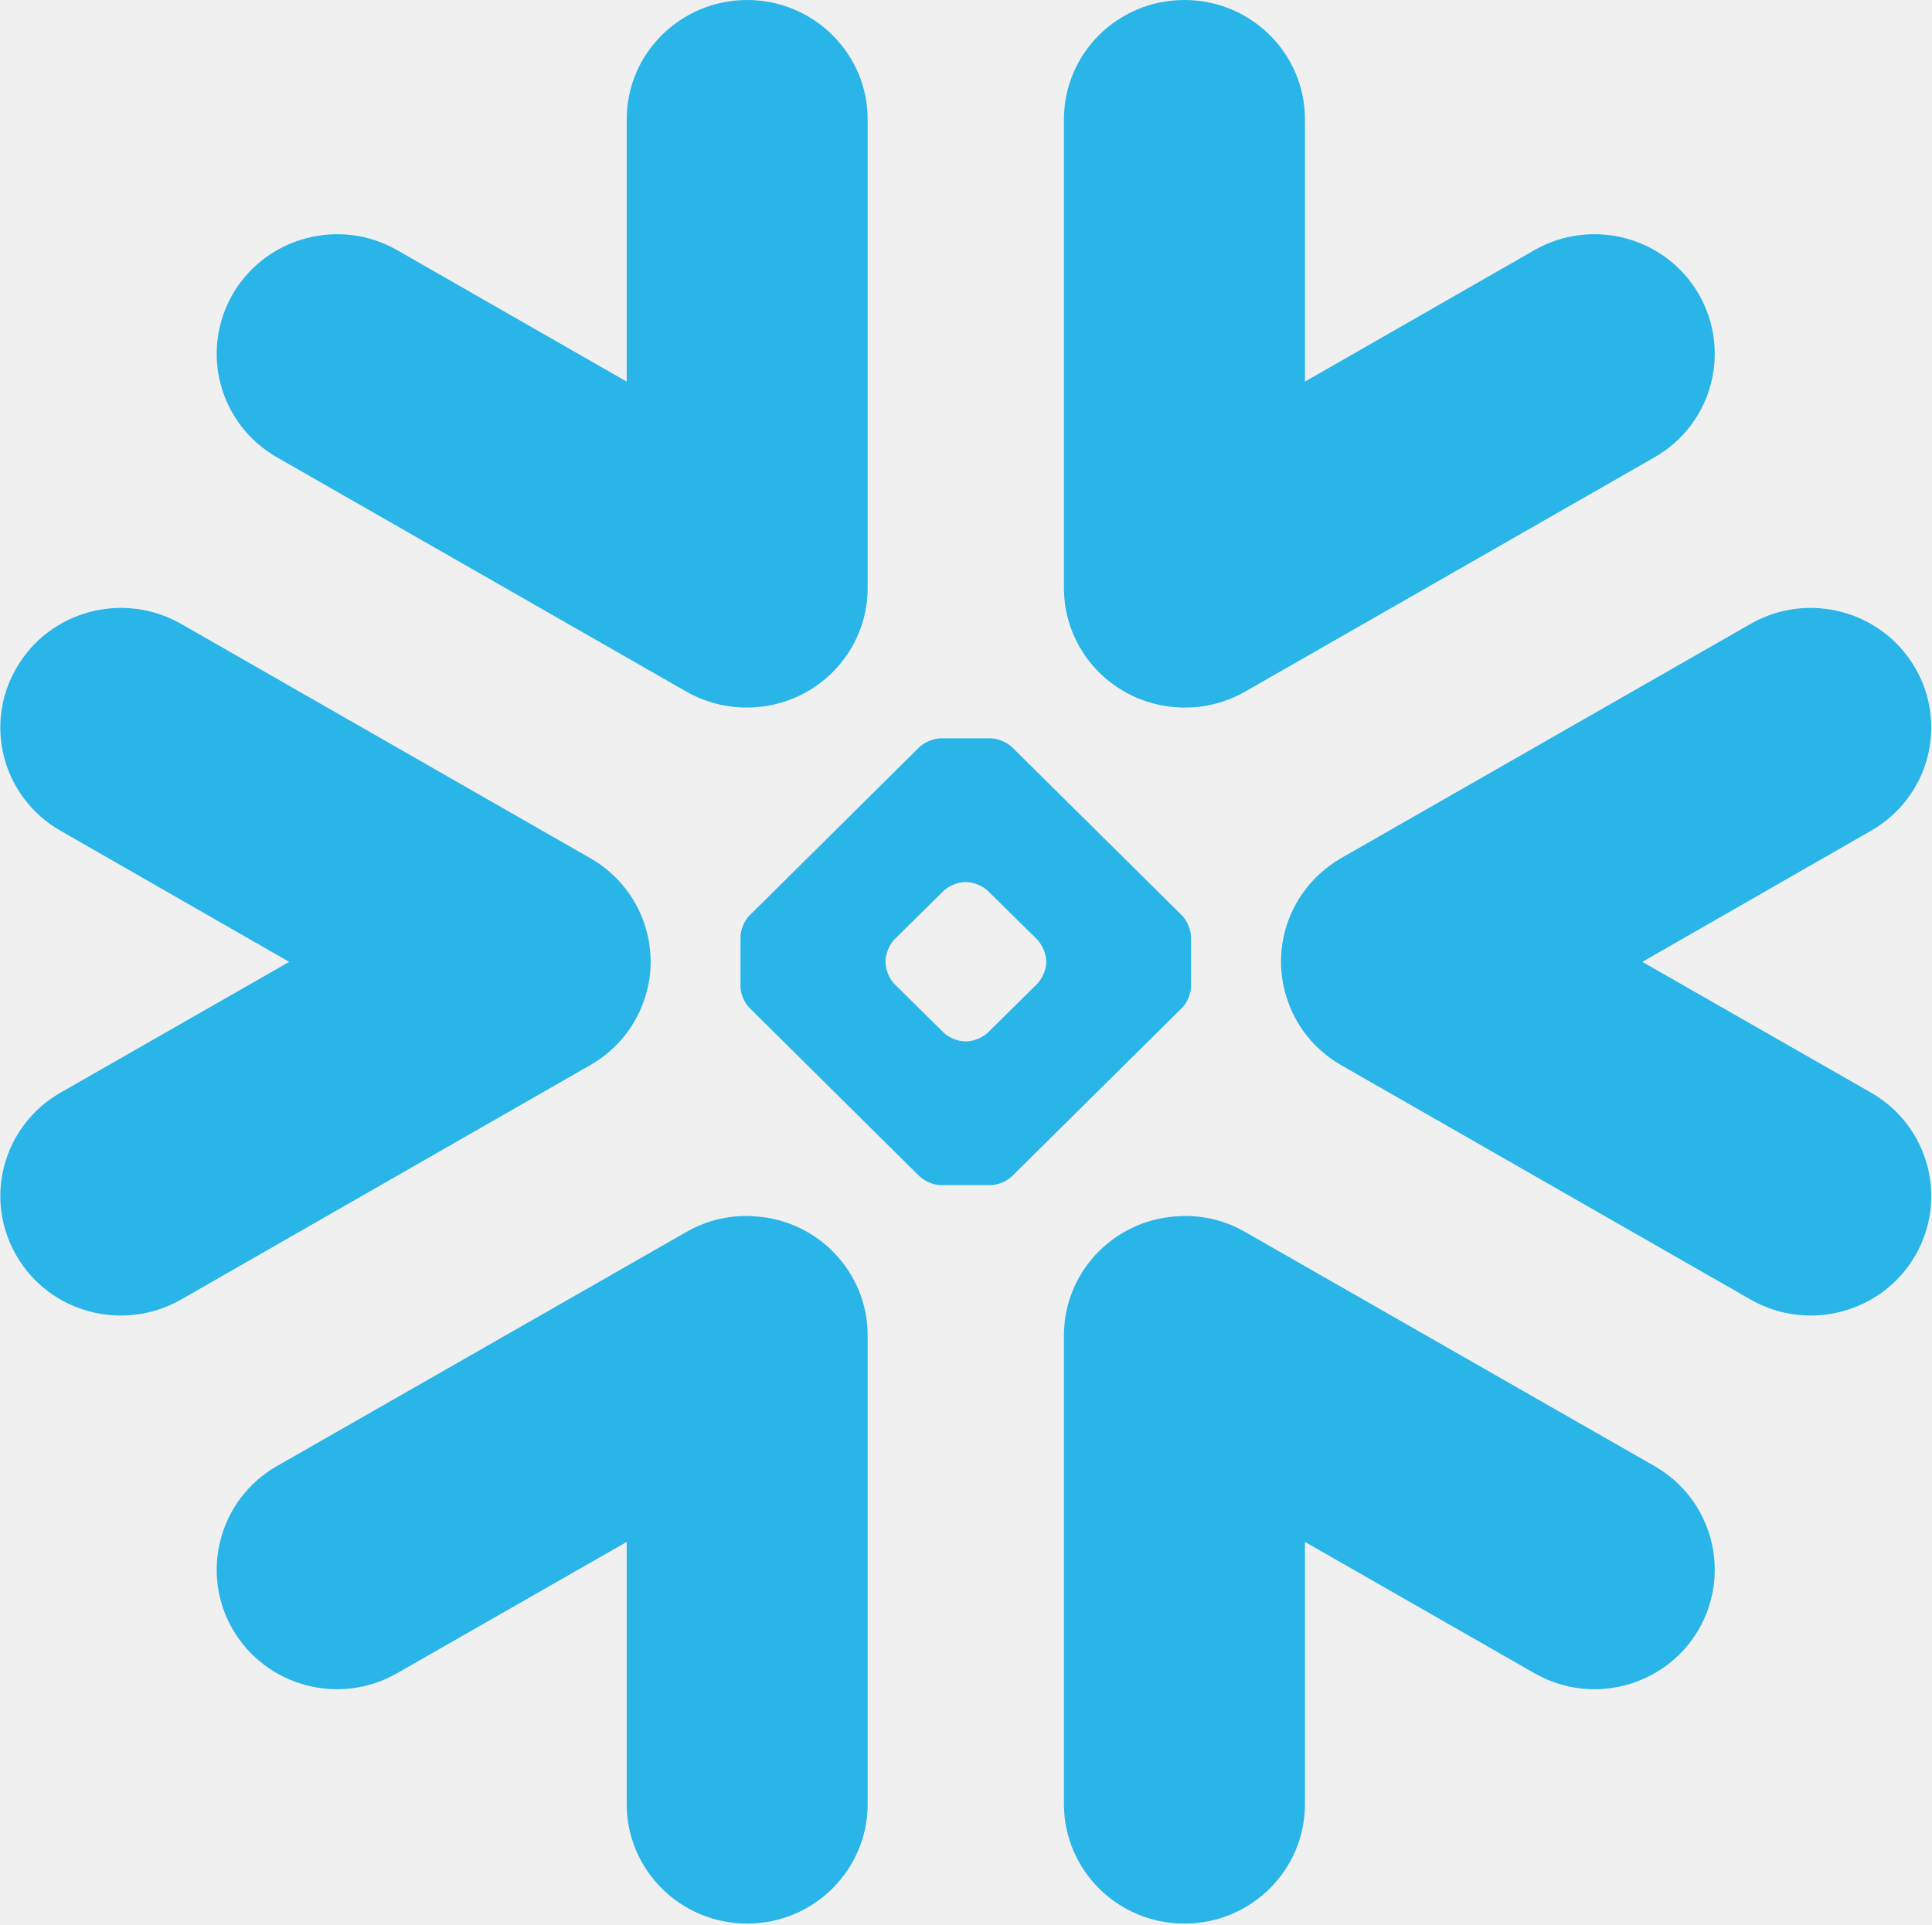
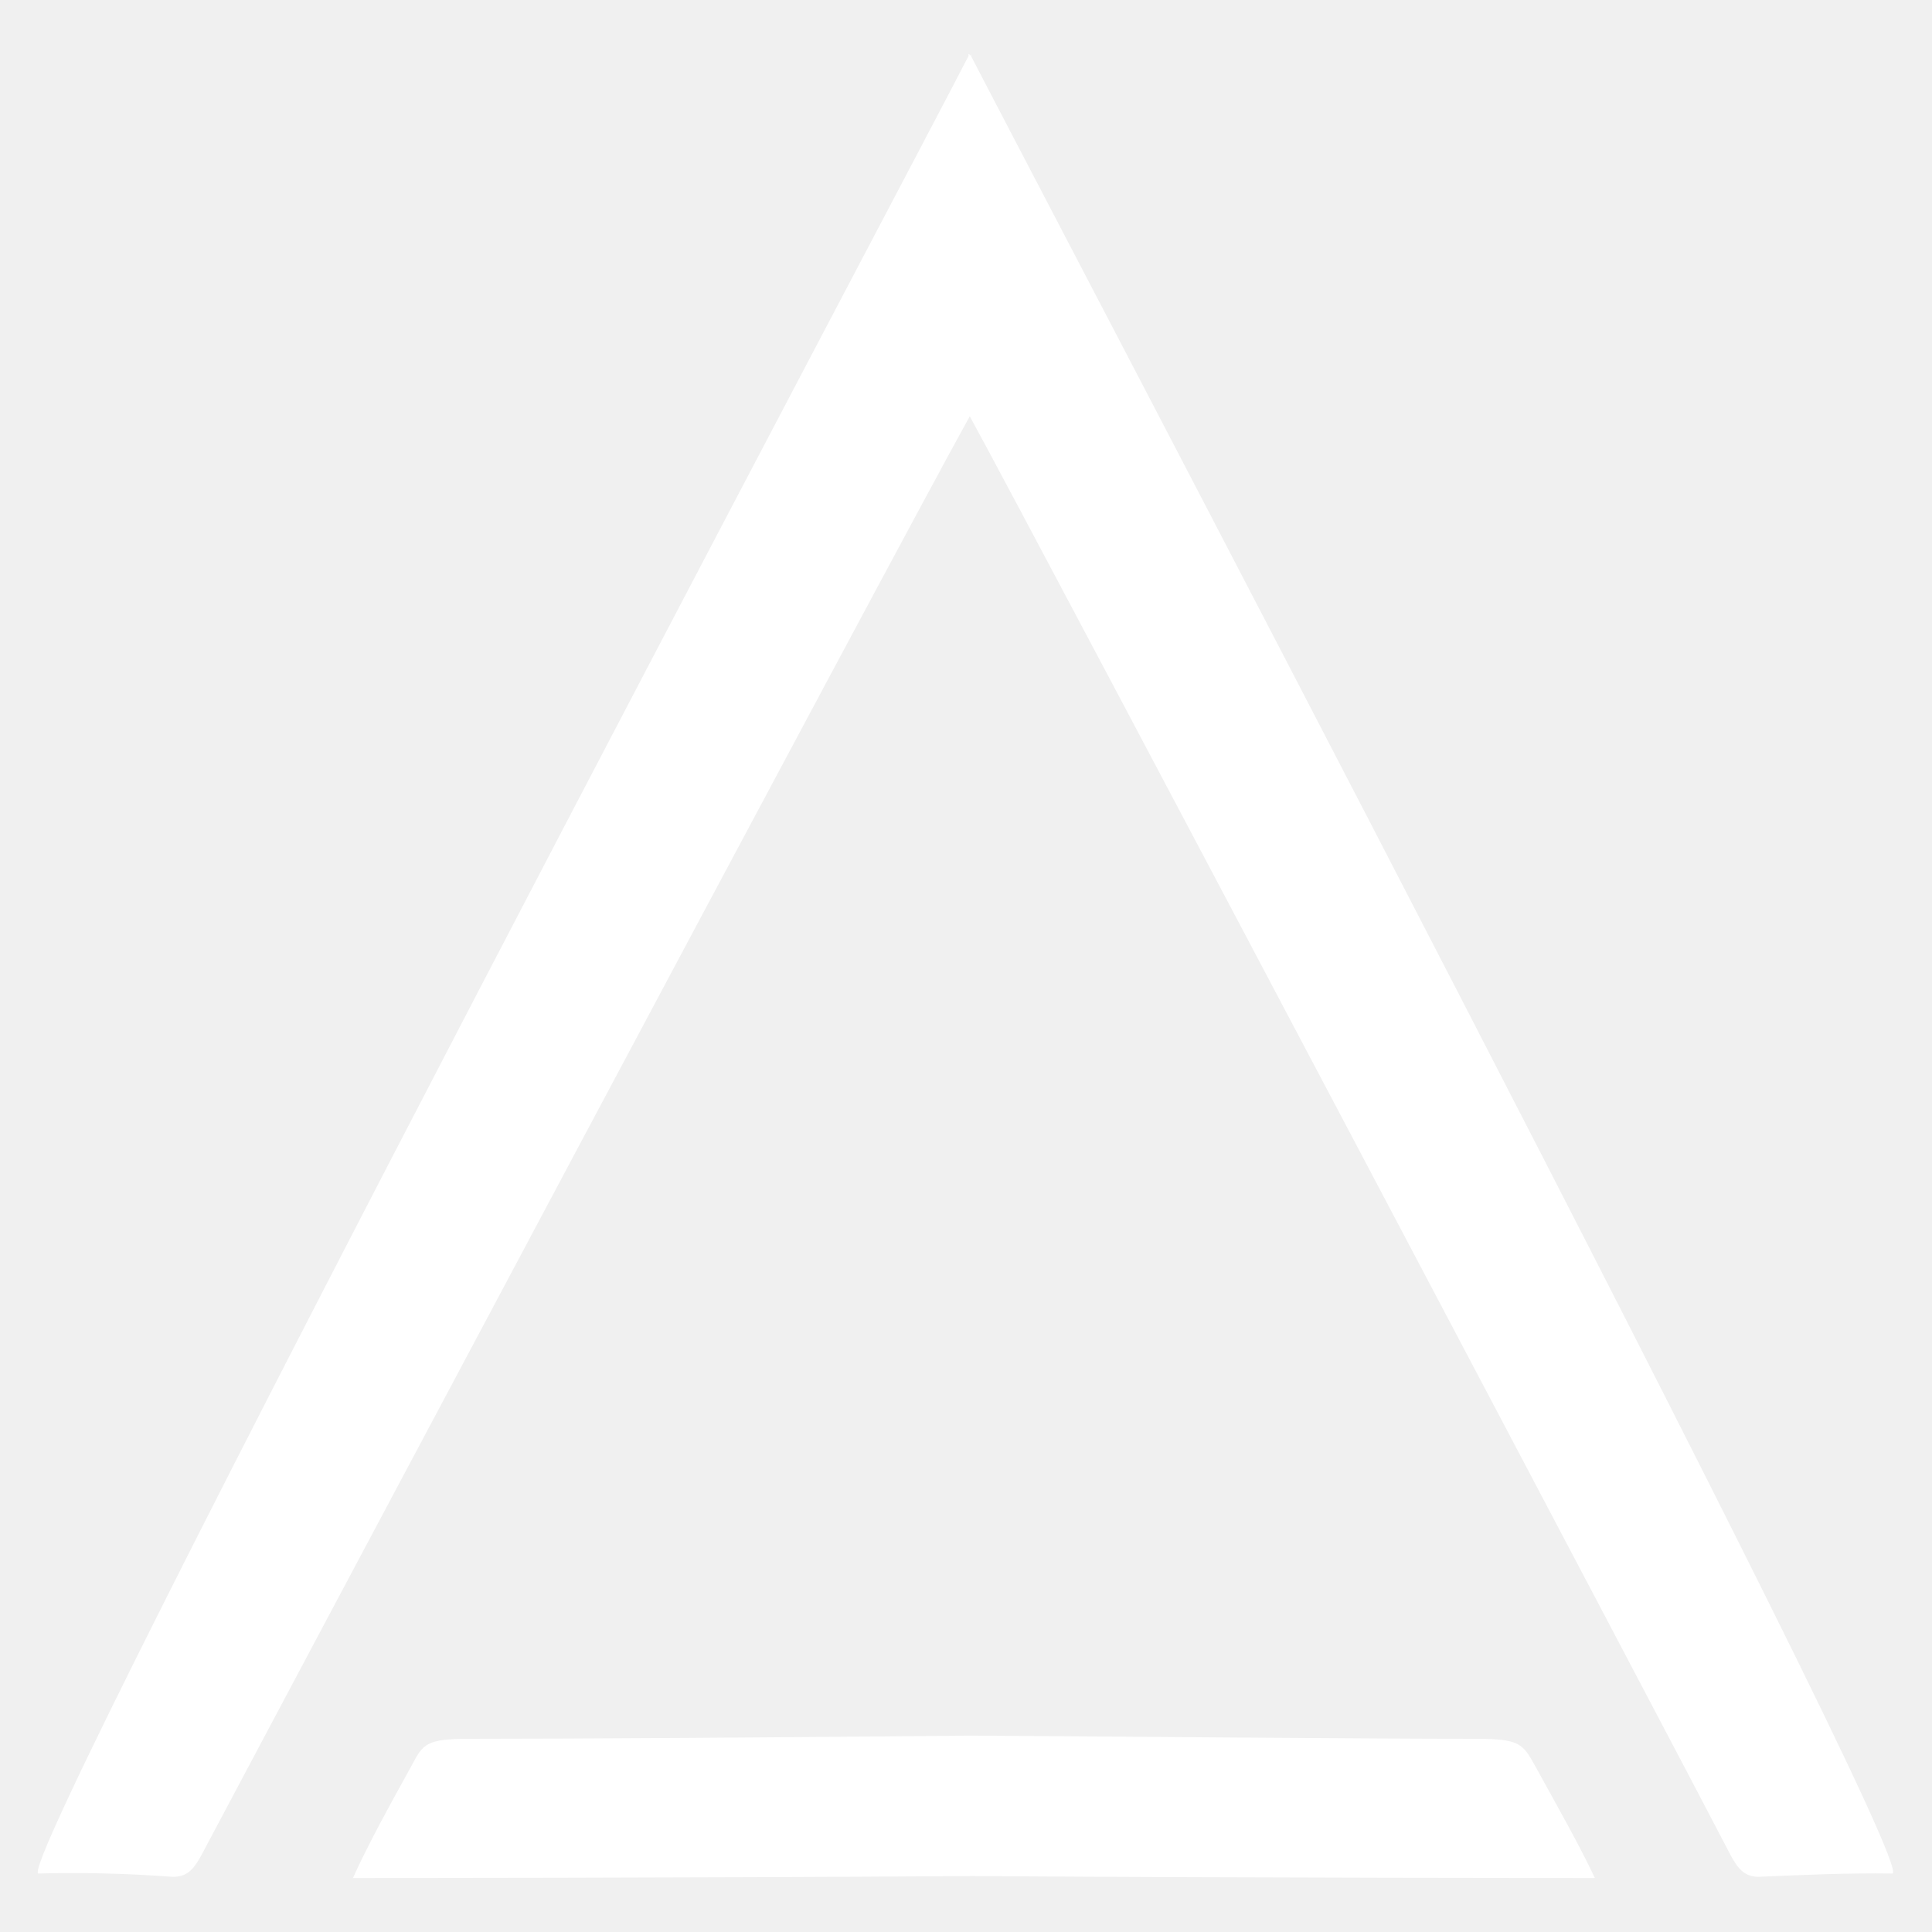
- <svg xmlns="http://www.w3.org/2000/svg" version="1.2" baseProfile="tiny-ps" viewBox="0 0 1565 1559" width="1565" height="1559">
-   <defs>
-     <clipPath clipPathUnits="userSpaceOnUse" id="cp1">
-       <path d="M0.24 0L6893.26 0L6893.26 1558.22L0.24 1558.22L0.24 0Z" />
-     </clipPath>
-   </defs>
-   <style>
- 		tspan { white-space:pre }
- 		.shp0 { fill: #29b5e8 } 
- 	</style>
-   <g id="HOMEPAGE">
-     <g id="Snowflake-Homepage-platform-alt-3-Copy">
-       <g id="Components-/-Navigation-/-Main">
-         <g id="Logo-/-Snowflake-Blue">
-           <g id="Layer">
-             <g id="Mask">
- 						</g>
-             <g id="Clip-Path: Clip-Path: Fill-1" clip-path="url(#cp1)">
-               <g id="Clip-Path: Fill-1">
-                 <path id="Fill-1" fill-rule="evenodd" class="shp0" d="M522.63 807.57C515.63 830.07 500.44 850.06 478.07 862.84L146.72 1052.69C99.92 1079.39 40.3 1063.56 13.44 1017.38C-13.59 970.94 2.32 911.86 49.08 885.08L234.26 779.17L49.08 672.98C2.32 646.24 -13.67 587.15 13.44 540.88C40.3 494.58 99.92 478.7 146.72 505.4L478.07 695.13C501.37 708.46 516.94 729.6 523.48 753.24C525.68 760.84 526.66 768.44 527.04 776.08C527.3 786.6 525.94 797.26 522.63 807.57ZM612.54 985.38C663 988.98 702.84 1030.84 702.84 1081.77L702.84 1461.36C702.84 1514.89 659.05 1558.22 605.29 1558.22C551.27 1558.22 507.65 1514.89 507.65 1461.36L507.65 1249.05L321.84 1355.29C275.25 1382.2 215.67 1366.28 188.6 1320.06C161.7 1273.75 177.61 1214.37 224.29 1187.63L555.9 998.02C573.72 987.71 593.49 983.76 612.54 985.38ZM952.17 572.85C901.59 569.15 861.83 527.22 861.83 476.33L861.83 96.69C861.83 43.34 905.37 0 959.43 0C1013.44 0 1057.07 43.34 1057.07 96.69L1057.07 309.13L1242.75 202.72C1289.43 175.98 1349.04 191.85 1375.95 238.08C1402.8 284.56 1386.98 343.68 1340.26 370.42L1008.69 560.2C990.87 570.38 971.14 574.37 952.17 572.85ZM224.29 370.42C177.61 343.68 161.7 284.56 188.6 238.08C215.67 191.85 275.25 175.98 321.84 202.72L507.65 309.13L507.65 96.69C507.65 43.34 551.27 0 605.29 0C659.05 0 702.84 43.34 702.84 96.69L702.84 476.33C702.84 527.22 663 569.15 612.54 572.85C593.49 574.37 573.72 570.38 555.9 560.2L224.29 370.42ZM819.83 952.74C815.88 956.77 808.28 960.04 802.51 960.04L761.99 960.04C756.43 960.04 748.71 956.77 744.68 952.74L606.94 816.27C603 812.41 599.81 804.68 599.81 799.25L599.81 758.97C599.81 753.41 603 745.69 606.94 741.78L744.68 605.27C748.71 601.29 756.43 598.1 761.99 598.1L802.51 598.1C808.16 598.1 815.88 601.29 819.83 605.27L957.65 741.78C961.59 745.69 964.77 753.41 964.77 758.97L964.77 799.25C964.77 804.68 961.59 812.41 957.65 816.27L819.83 952.74ZM847.49 778.37C847.49 772.85 844.14 765.17 840.19 761.09L800.26 721.7C796.36 717.8 788.6 714.57 783.04 714.57L781.47 714.57C775.91 714.57 768.19 717.8 764.32 721.7L724.4 761.09C720.41 765.17 717.35 772.85 717.35 778.37L717.35 779.94C717.35 785.37 720.41 792.97 724.4 796.96L764.32 836.43C768.23 840.34 775.91 843.56 781.47 843.56L783.04 843.56C788.6 843.56 796.36 840.34 800.26 836.43L840.19 796.96C844.14 792.97 847.49 785.37 847.49 779.94L847.49 778.37ZM1340.26 1187.63C1386.98 1214.37 1402.8 1273.75 1375.95 1320.06C1349.04 1366.28 1289.38 1382.2 1242.75 1355.29L1057.07 1249.05L1057.07 1461.36C1057.07 1514.89 1013.44 1558.22 959.43 1558.22C905.37 1558.22 861.83 1514.89 861.83 1461.36L861.83 1081.77C861.83 1030.84 901.59 988.98 952.17 985.38C971.14 983.76 990.87 987.71 1008.69 998.02L1340.26 1187.63ZM1330.37 779.17L1515.55 885.08C1562.31 911.86 1578.31 970.94 1551.28 1017.38C1524.29 1063.56 1464.59 1079.39 1418 1052.69L1086.39 862.84C1064.24 850.06 1048.92 830.07 1042.09 807.57C1038.86 797.26 1037.33 786.6 1037.72 776.08C1037.89 768.44 1039.03 760.84 1041.15 753.24C1047.77 729.6 1063.35 708.46 1086.39 695.13L1418 505.4C1464.59 478.7 1524.29 494.58 1551.28 540.88C1578.31 587.15 1562.31 646.24 1515.55 672.98L1330.37 779.17Z" />
-               </g>
-             </g>
-           </g>
-         </g>
-       </g>
-     </g>
-   </g>
+ <svg xmlns="http://www.w3.org/2000/svg" width="22" height="22" viewBox="0 0 22 22" fill="none">
+   <path d="M11.057 0.637C11.057 0.622 11.057 0.615 11.057 0.615C11.057 0.615 11.057 0.63 11.043 0.63C11.043 0.63 11.043 0.615 11.029 0.615C11.029 0.615 11.029 0.63 11.029 0.637C10.597 1.491 0.072 21.349 0.439 21.334C0.935 21.32 1.445 21.334 1.941 21.37C2.135 21.385 2.207 21.276 2.286 21.139C2.804 20.162 10.252 6.159 11.043 4.74C11.82 6.159 19.21 20.162 19.714 21.139C19.793 21.276 19.865 21.385 20.059 21.37C20.555 21.349 21.051 21.327 21.547 21.334C21.928 21.349 11.496 1.498 11.057 0.637Z" fill="white" />
+   <path d="M18.161 21.385C17.988 21.016 17.729 20.56 17.478 20.104C17.341 19.858 17.305 19.8 16.809 19.8C15.573 19.8 13.279 19.778 11.065 19.764H11.05H11.036C8.836 19.785 6.571 19.8 5.349 19.8C4.853 19.8 4.817 19.858 4.688 20.104C4.436 20.56 4.192 21.001 4.019 21.385C4.271 21.385 7.686 21.385 11.072 21.363C14.458 21.385 17.895 21.385 18.161 21.385Z" fill="white" />
</svg>
